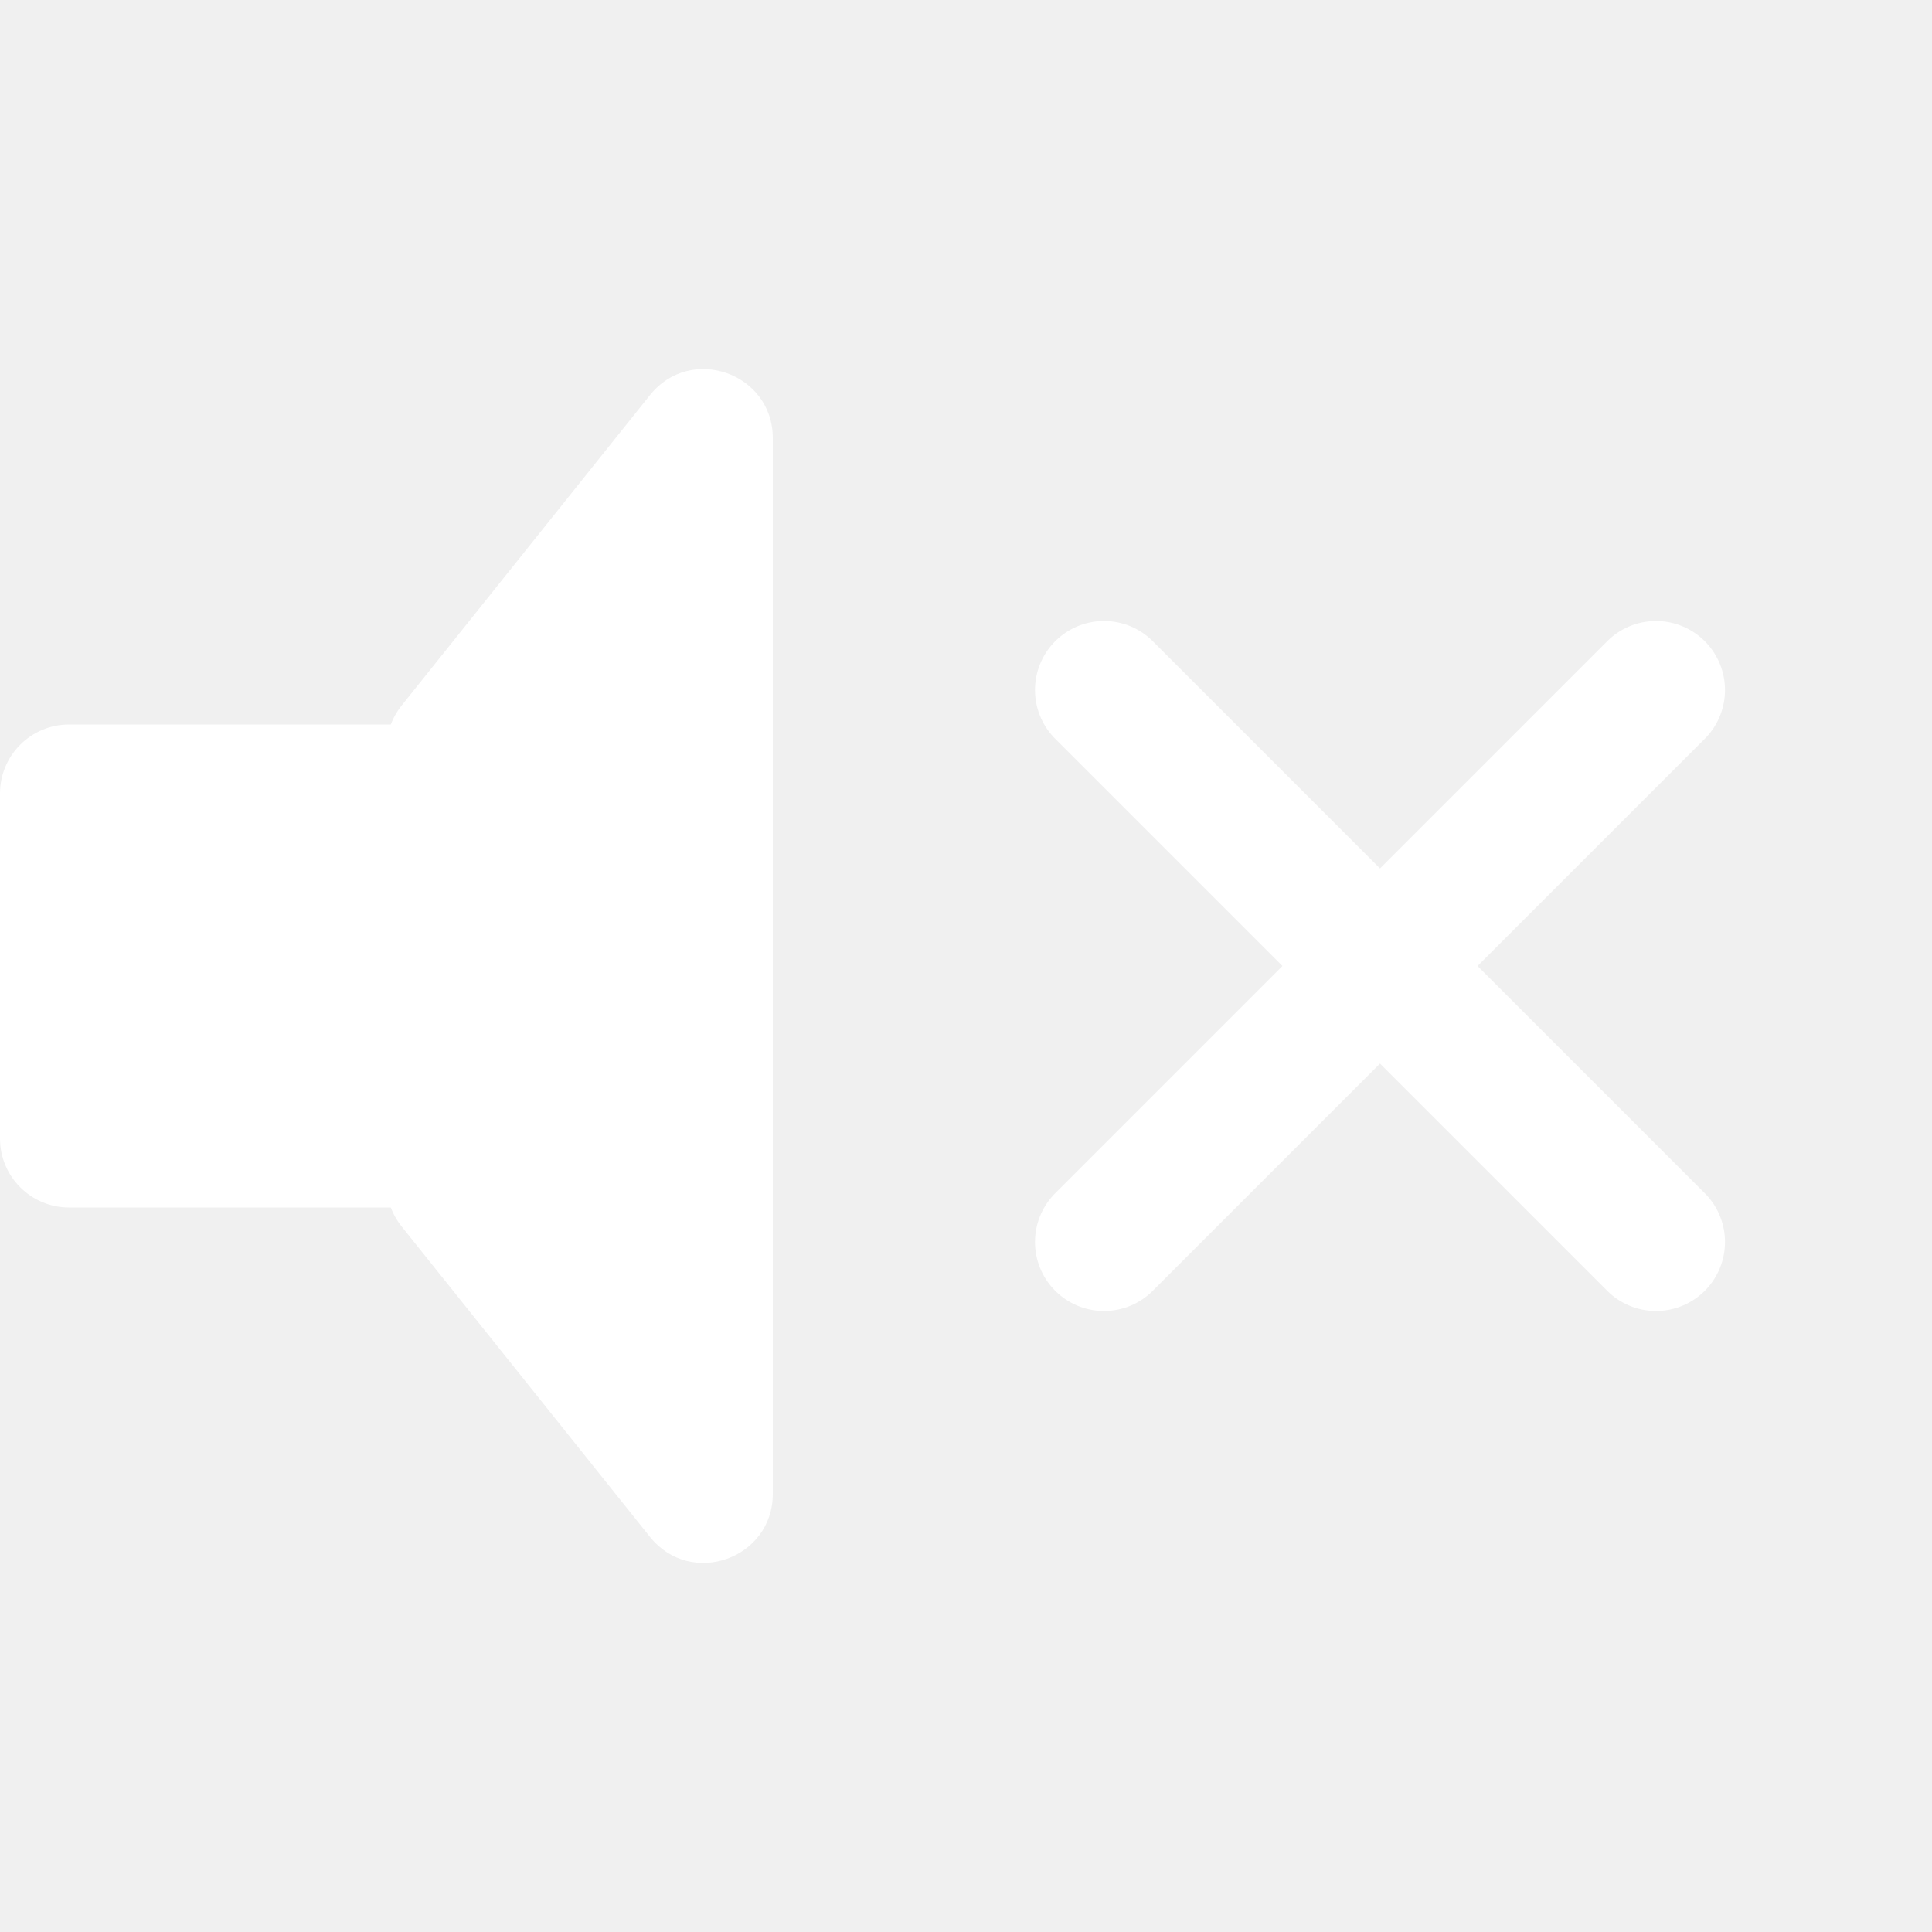
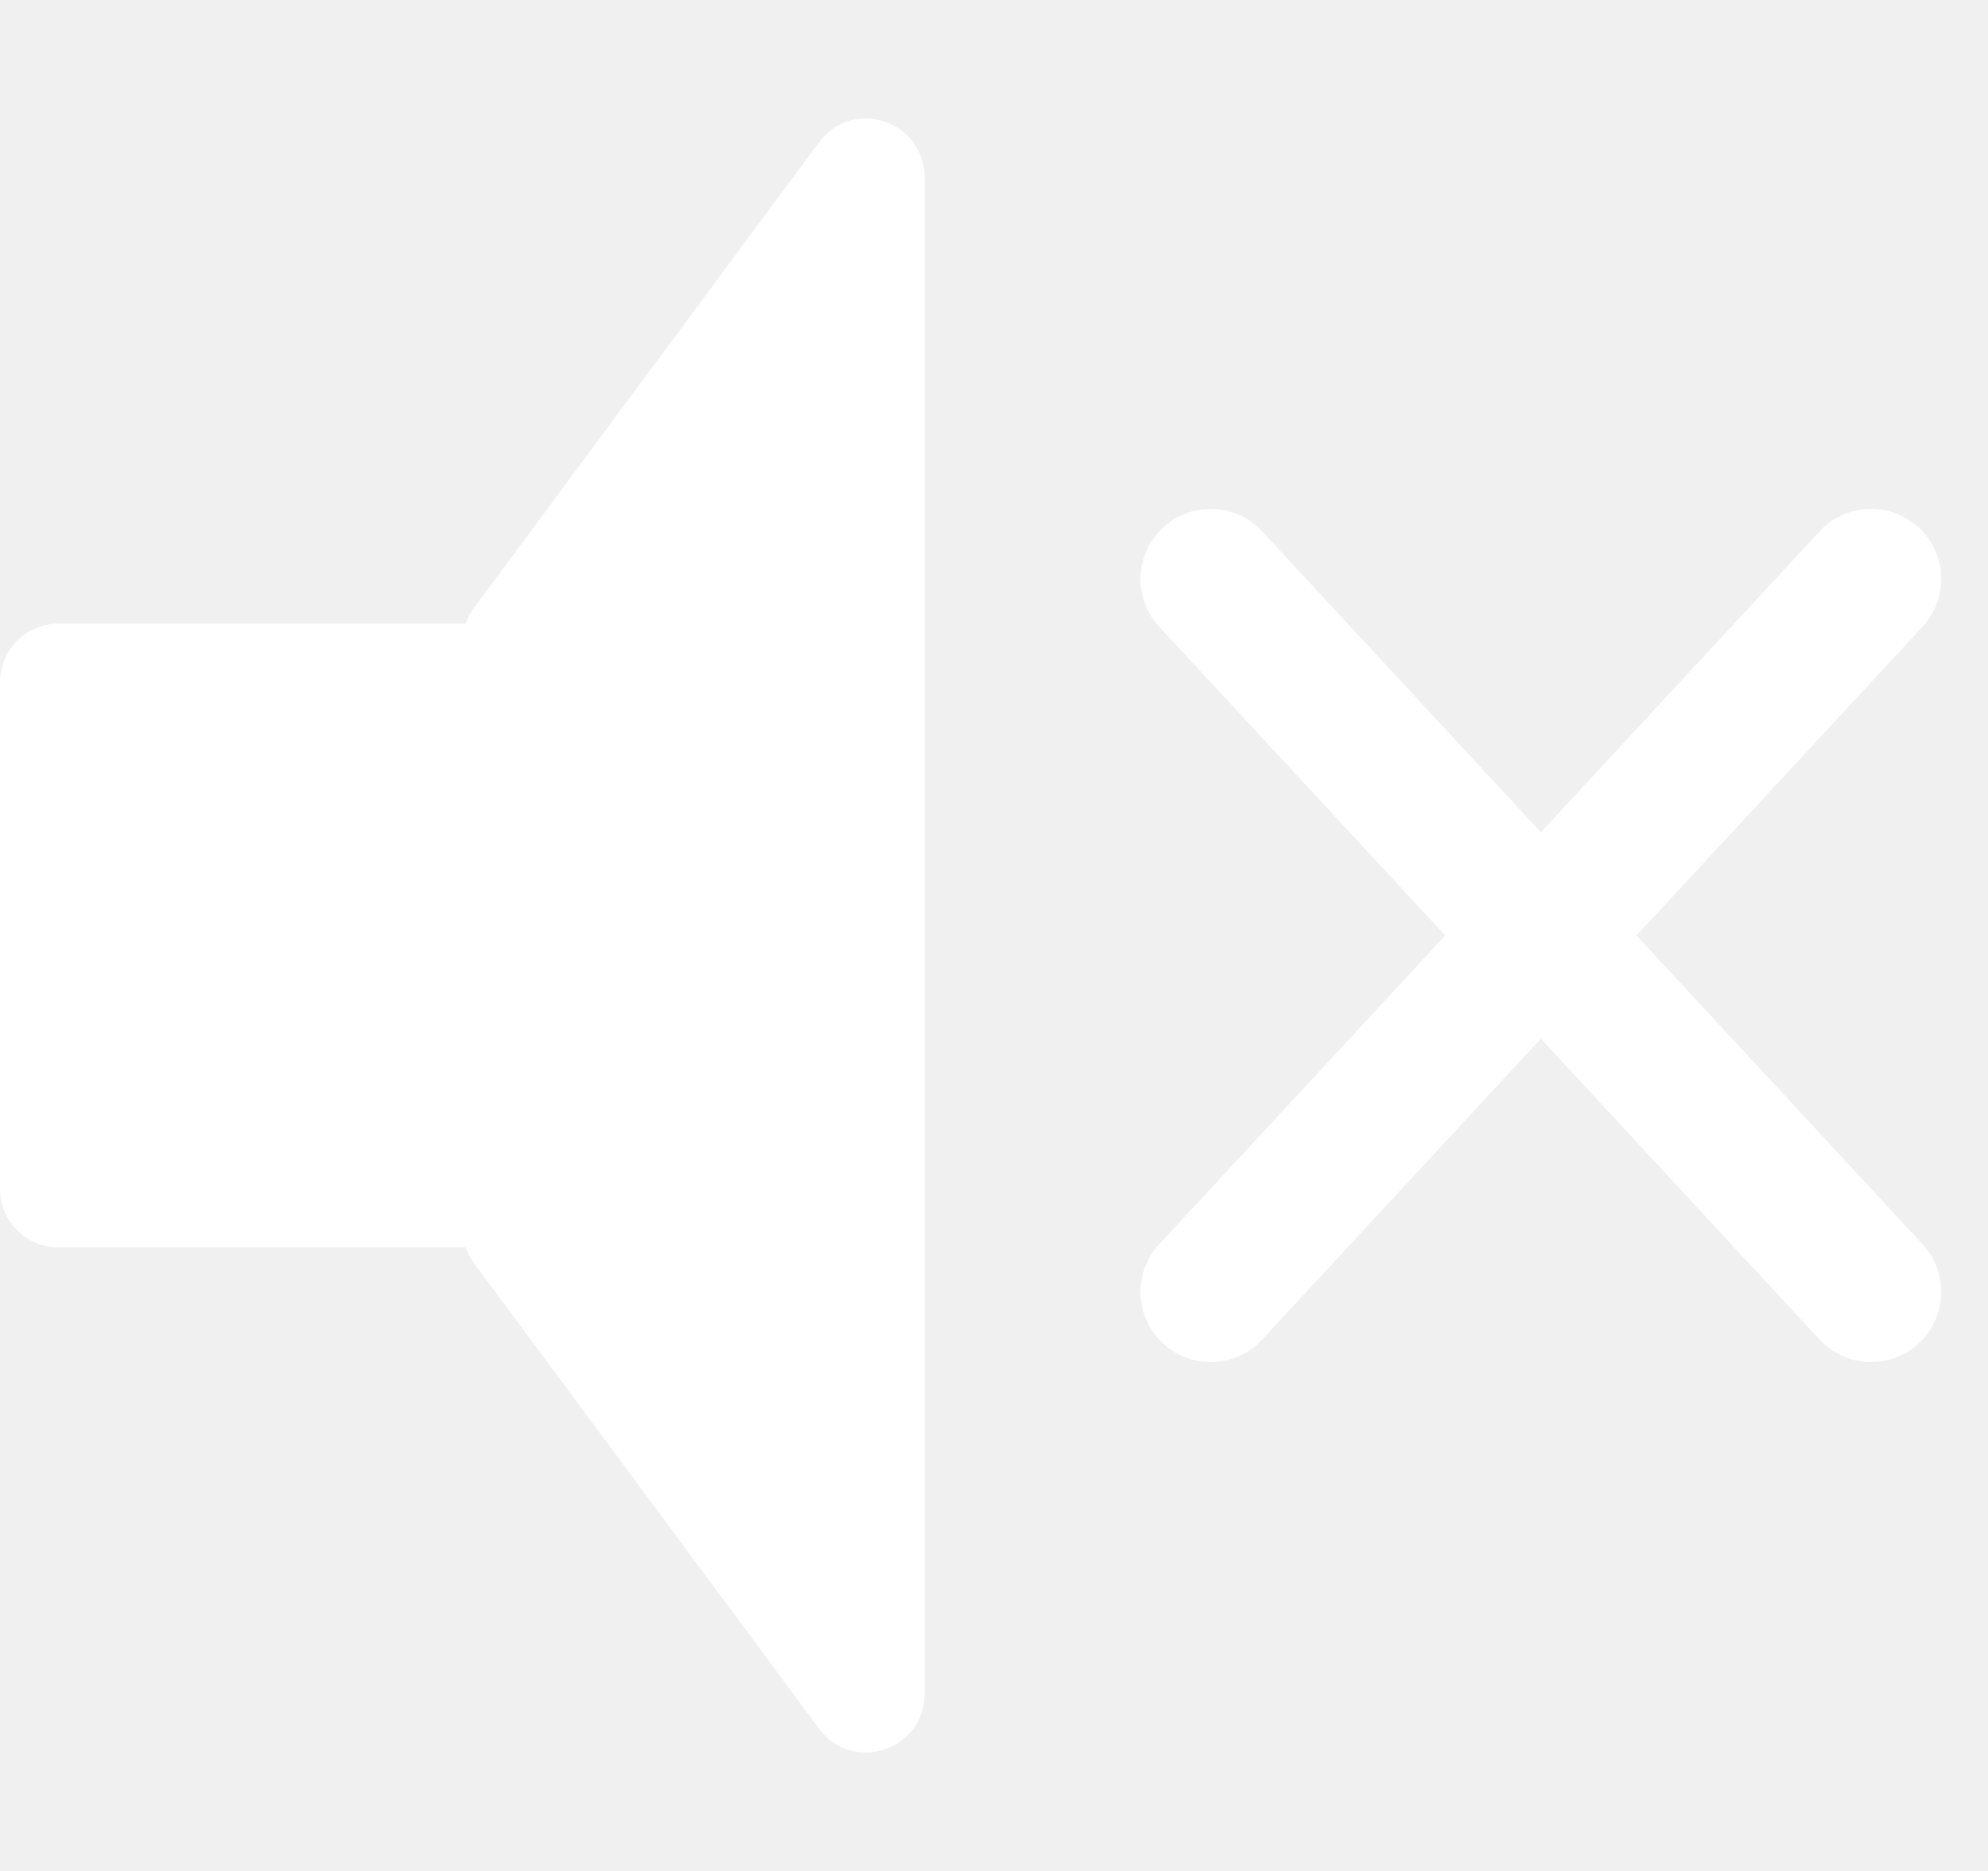
- <svg xmlns="http://www.w3.org/2000/svg" width="14" height="14" viewBox="0 0 14 14" fill="none">
-   <path d="M8 5L12 9" stroke="white" stroke-linecap="round" stroke-linejoin="round" />
-   <path d="M12 5L8 9" stroke="white" stroke-linecap="round" stroke-linejoin="round" />
-   <path d="M0 8.25V5.75C0 5.474 0.224 5.25 0.5 5.25H3.233C3.509 5.25 3.733 5.474 3.733 5.75V8.25C3.733 8.526 3.509 8.75 3.233 8.75H0.5C0.224 8.75 0 8.526 0 8.25Z" fill="white" />
-   <path d="M4.71 2.863L2.91 5.113C2.839 5.202 2.8 5.312 2.8 5.425V8.575C2.8 8.688 2.839 8.798 2.91 8.887L4.71 11.137C5.005 11.506 5.6 11.297 5.6 10.825V3.175C5.6 2.703 5.005 2.494 4.71 2.863Z" fill="white" />
+ <svg xmlns="http://www.w3.org/2000/svg" width="17" height="16" viewBox="0 0 17 16" fill="none">
+   <path d="M10.353 4.952L16 11.048" stroke="white" stroke-width="1.2" stroke-linecap="round" stroke-linejoin="round" />
+   <path d="M16 4.952L10.353 11.048" stroke="white" stroke-width="1.2" stroke-linecap="round" stroke-linejoin="round" />
+   <path d="M0 10.167V5.833C0 5.557 0.224 5.333 0.5 5.333H4.771C5.047 5.333 5.271 5.557 5.271 5.833V10.167C5.271 10.443 5.047 10.667 4.771 10.667H0.5C0.224 10.667 0 10.443 0 10.167Z" fill="white" />
+   <path d="M7.004 1.217L4.051 5.201C3.987 5.287 3.953 5.391 3.953 5.498V10.502C3.953 10.609 3.987 10.713 4.051 10.799L7.004 14.783C7.291 15.171 7.906 14.968 7.906 14.486V1.514C7.906 1.032 7.291 0.829 7.004 1.217Z" fill="white" />
</svg>
